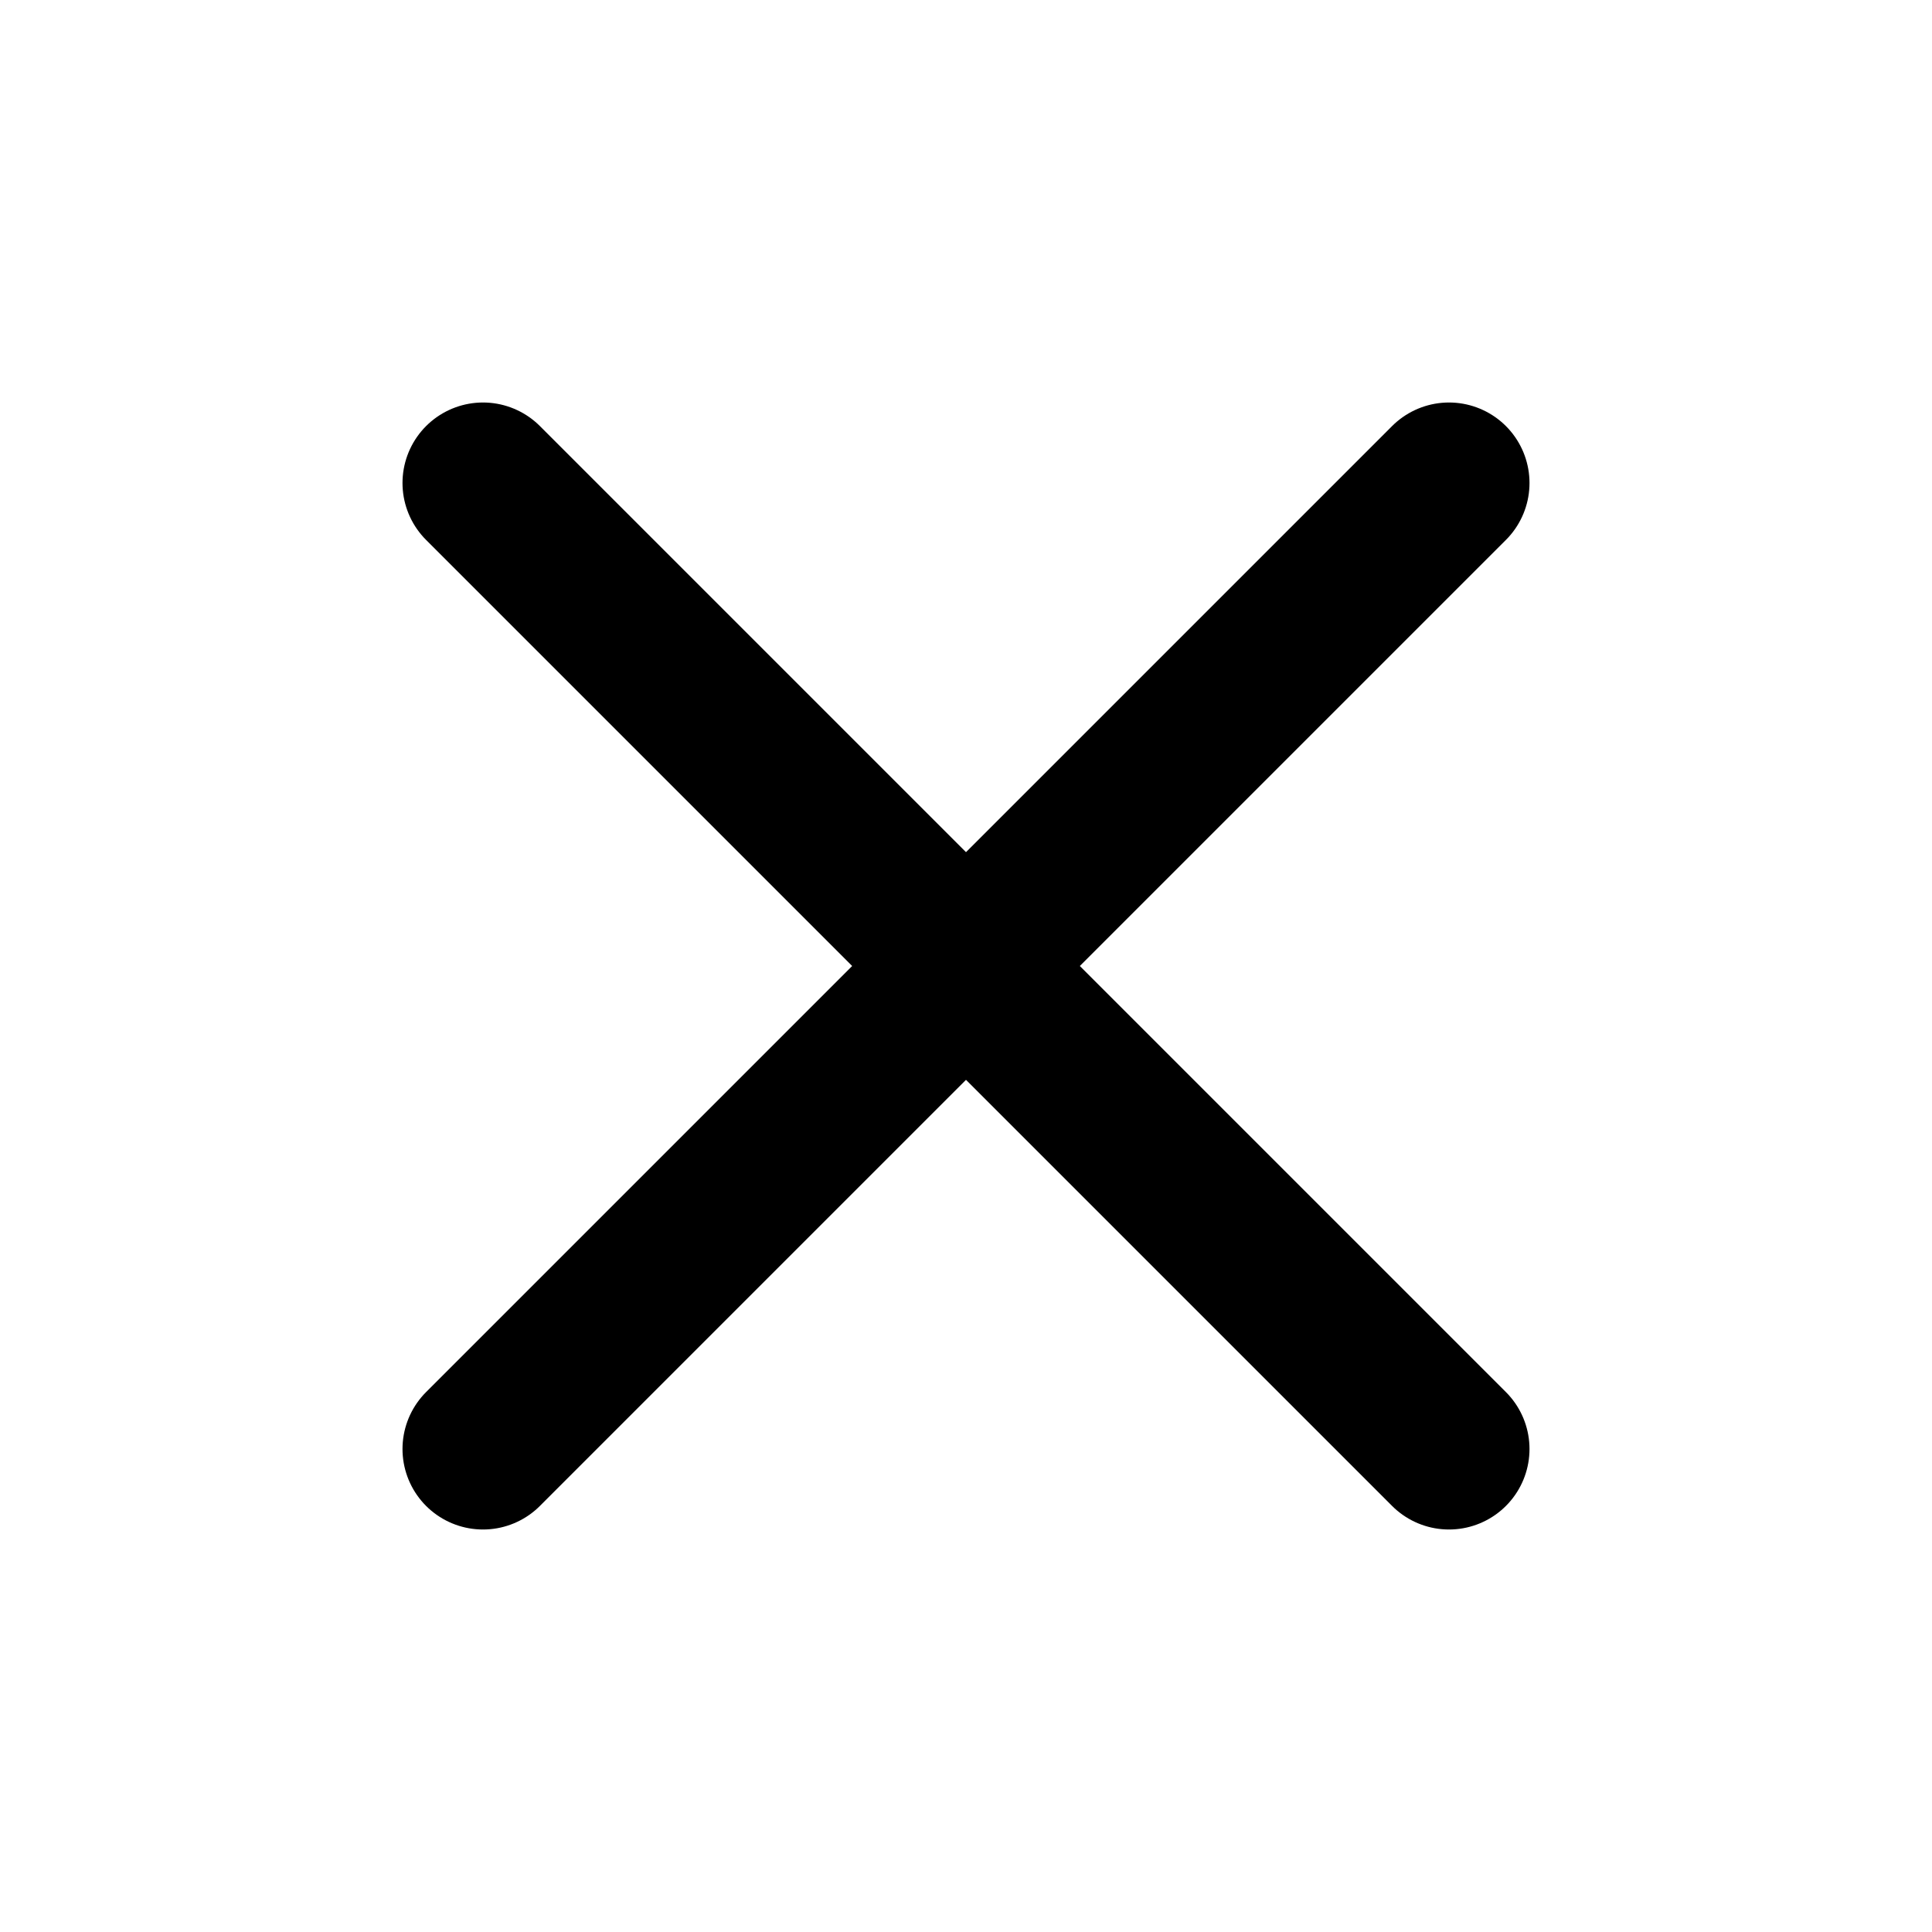
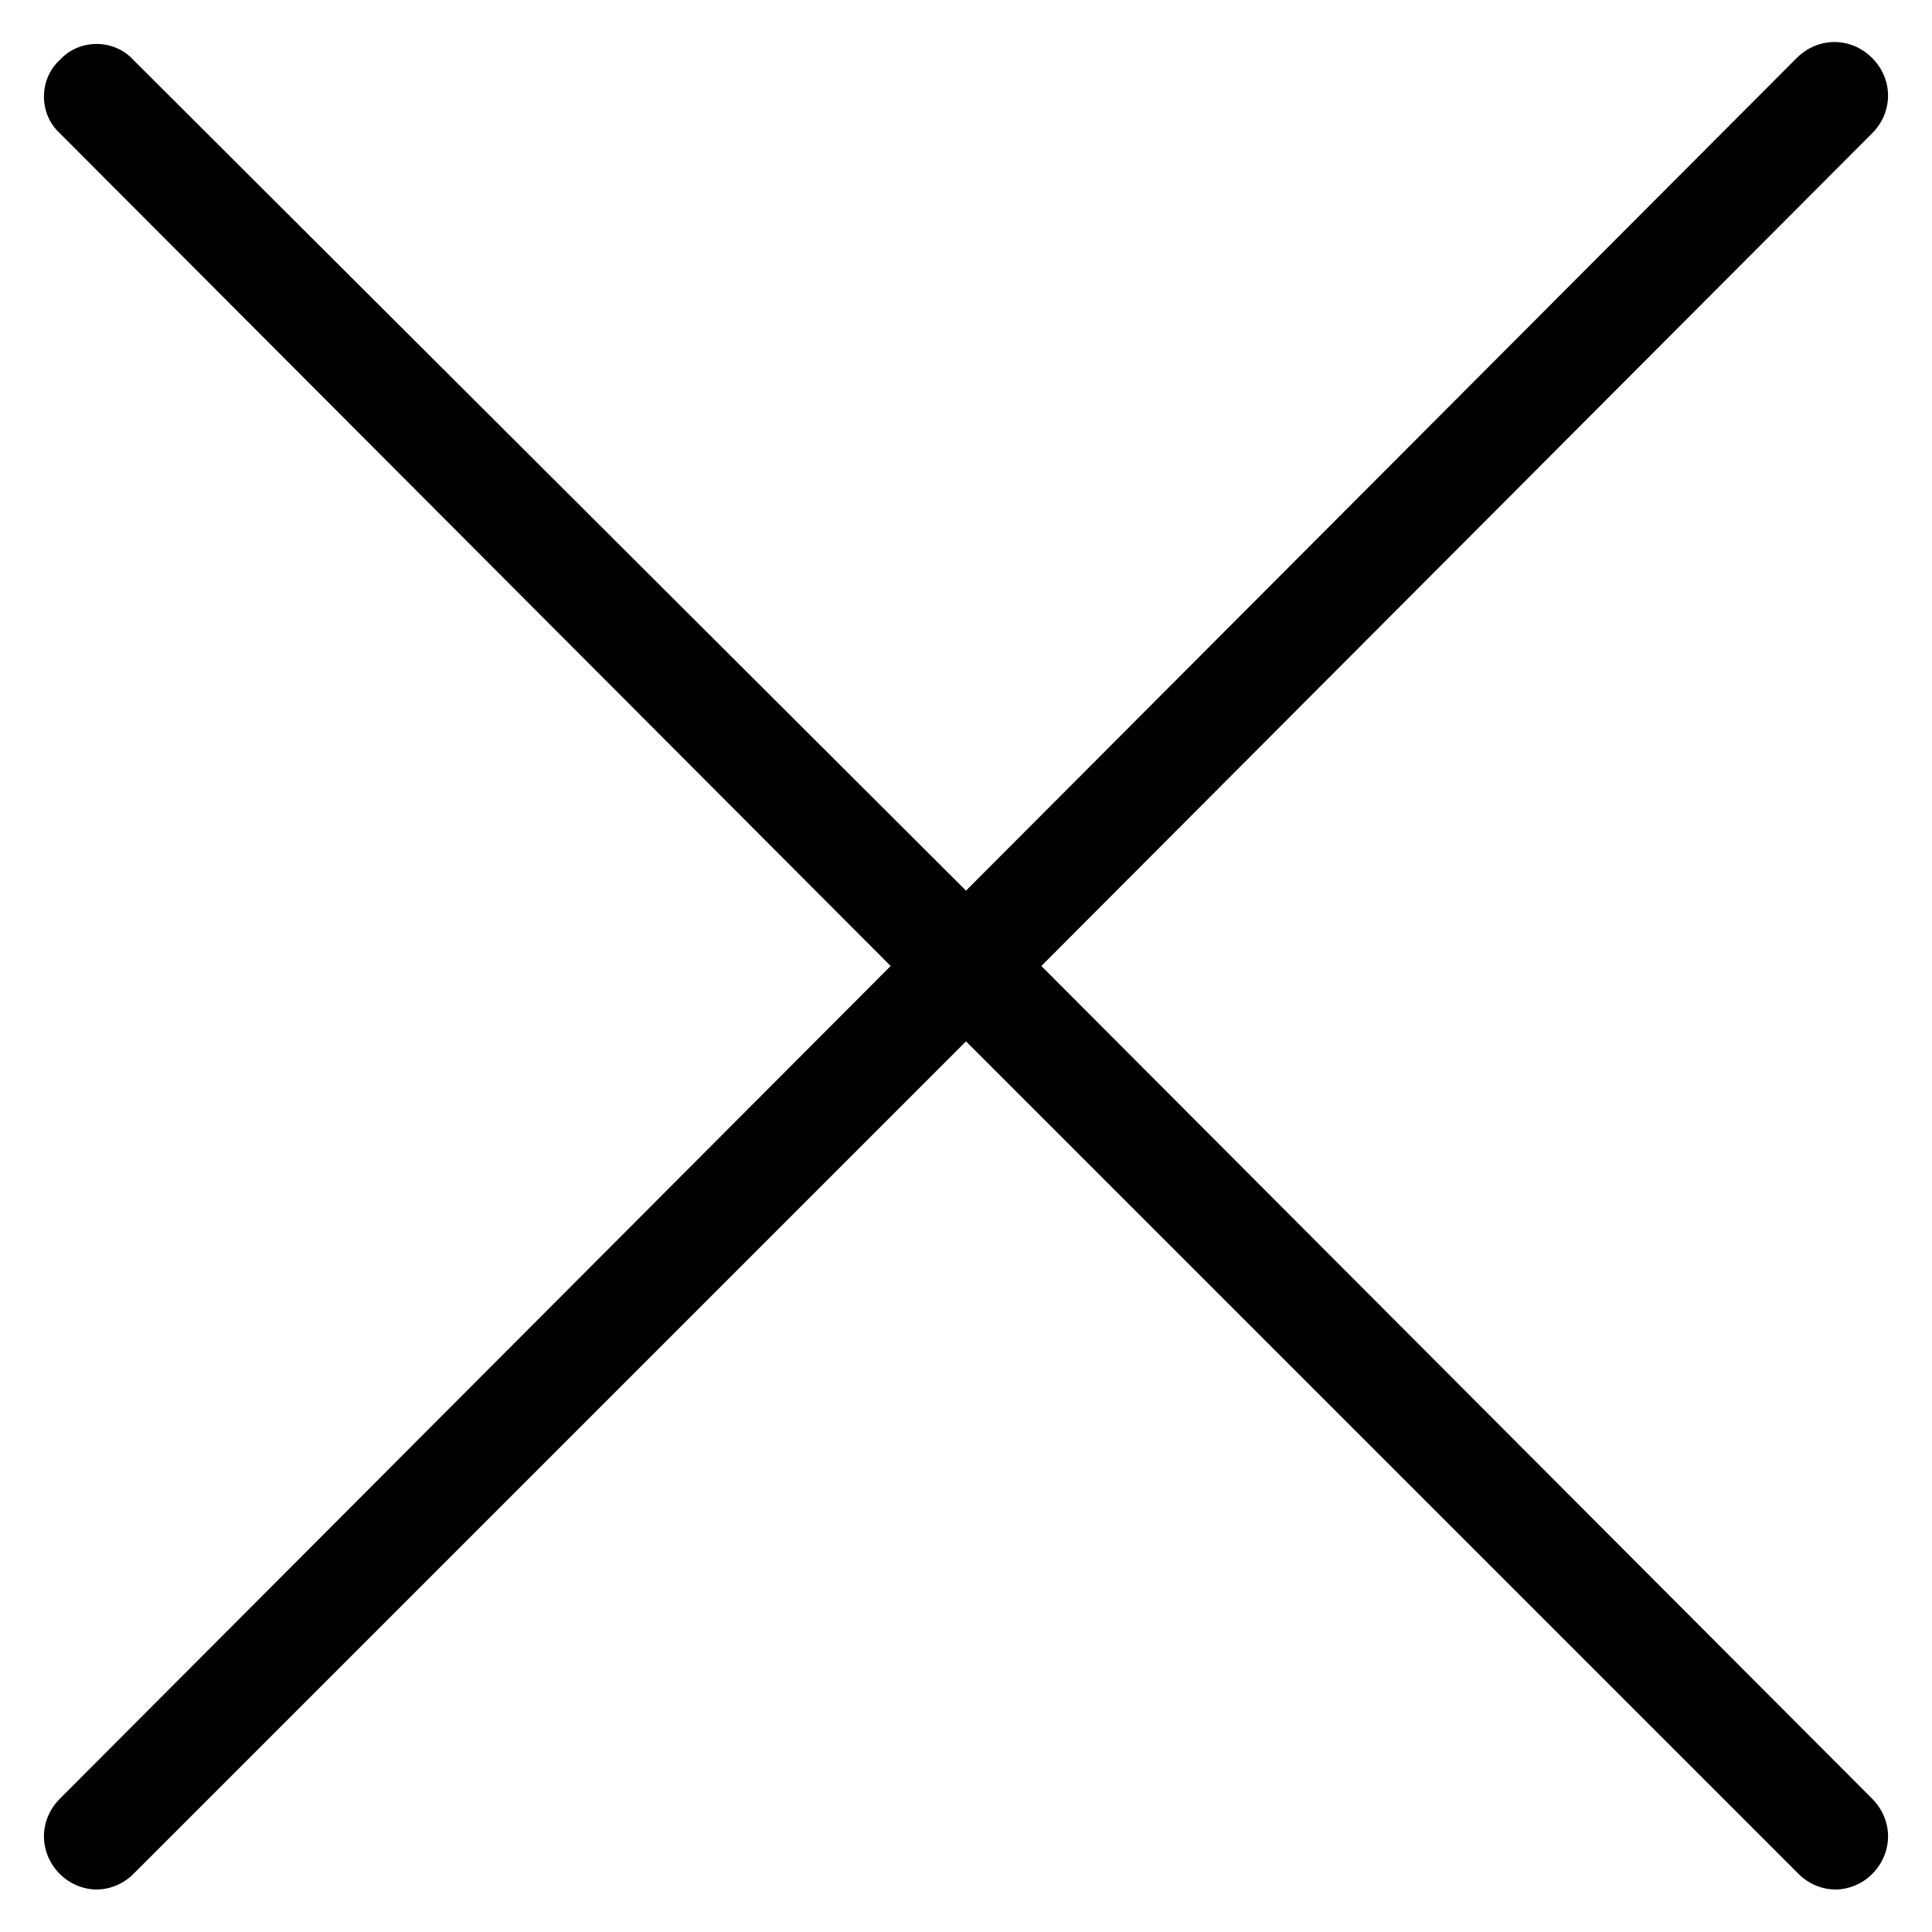
- <svg xmlns="http://www.w3.org/2000/svg" fill="none" stroke="currentColor" viewBox="0 0 24 24">
-   <path stroke-linecap="round" stroke-linejoin="round" stroke-width="2" d="M6 18L18 6M6 6l12 12" />
+ <svg xmlns="http://www.w3.org/2000/svg" version="1.1" id="Layer_1" x="0px" y="0px" viewBox="0 0 100 100" style="enable-background:new 0 0 100 100;" xml:space="preserve">
+   <path d="M53.9,50L96.9,6.9c1.1-1.1,1.1-2.8,0-3.9c-1.1-1.1-2.8-1.1-3.9,0L50,46.1L6.9,3.1C5.9,2,4.1,2,3.1,3.1C2,4.1,2,5.9,3.1,6.9  L46.1,50L3.1,93.1c-1.1,1.1-1.1,2.8,0,3.9c0.5,0.5,1.2,0.8,1.9,0.8s1.4-0.3,1.9-0.8L50,53.9l43.1,43.1c0.5,0.5,1.2,0.8,1.9,0.8  s1.4-0.3,1.9-0.8c1.1-1.1,1.1-2.8,0-3.9L53.9,50z" />
</svg>
